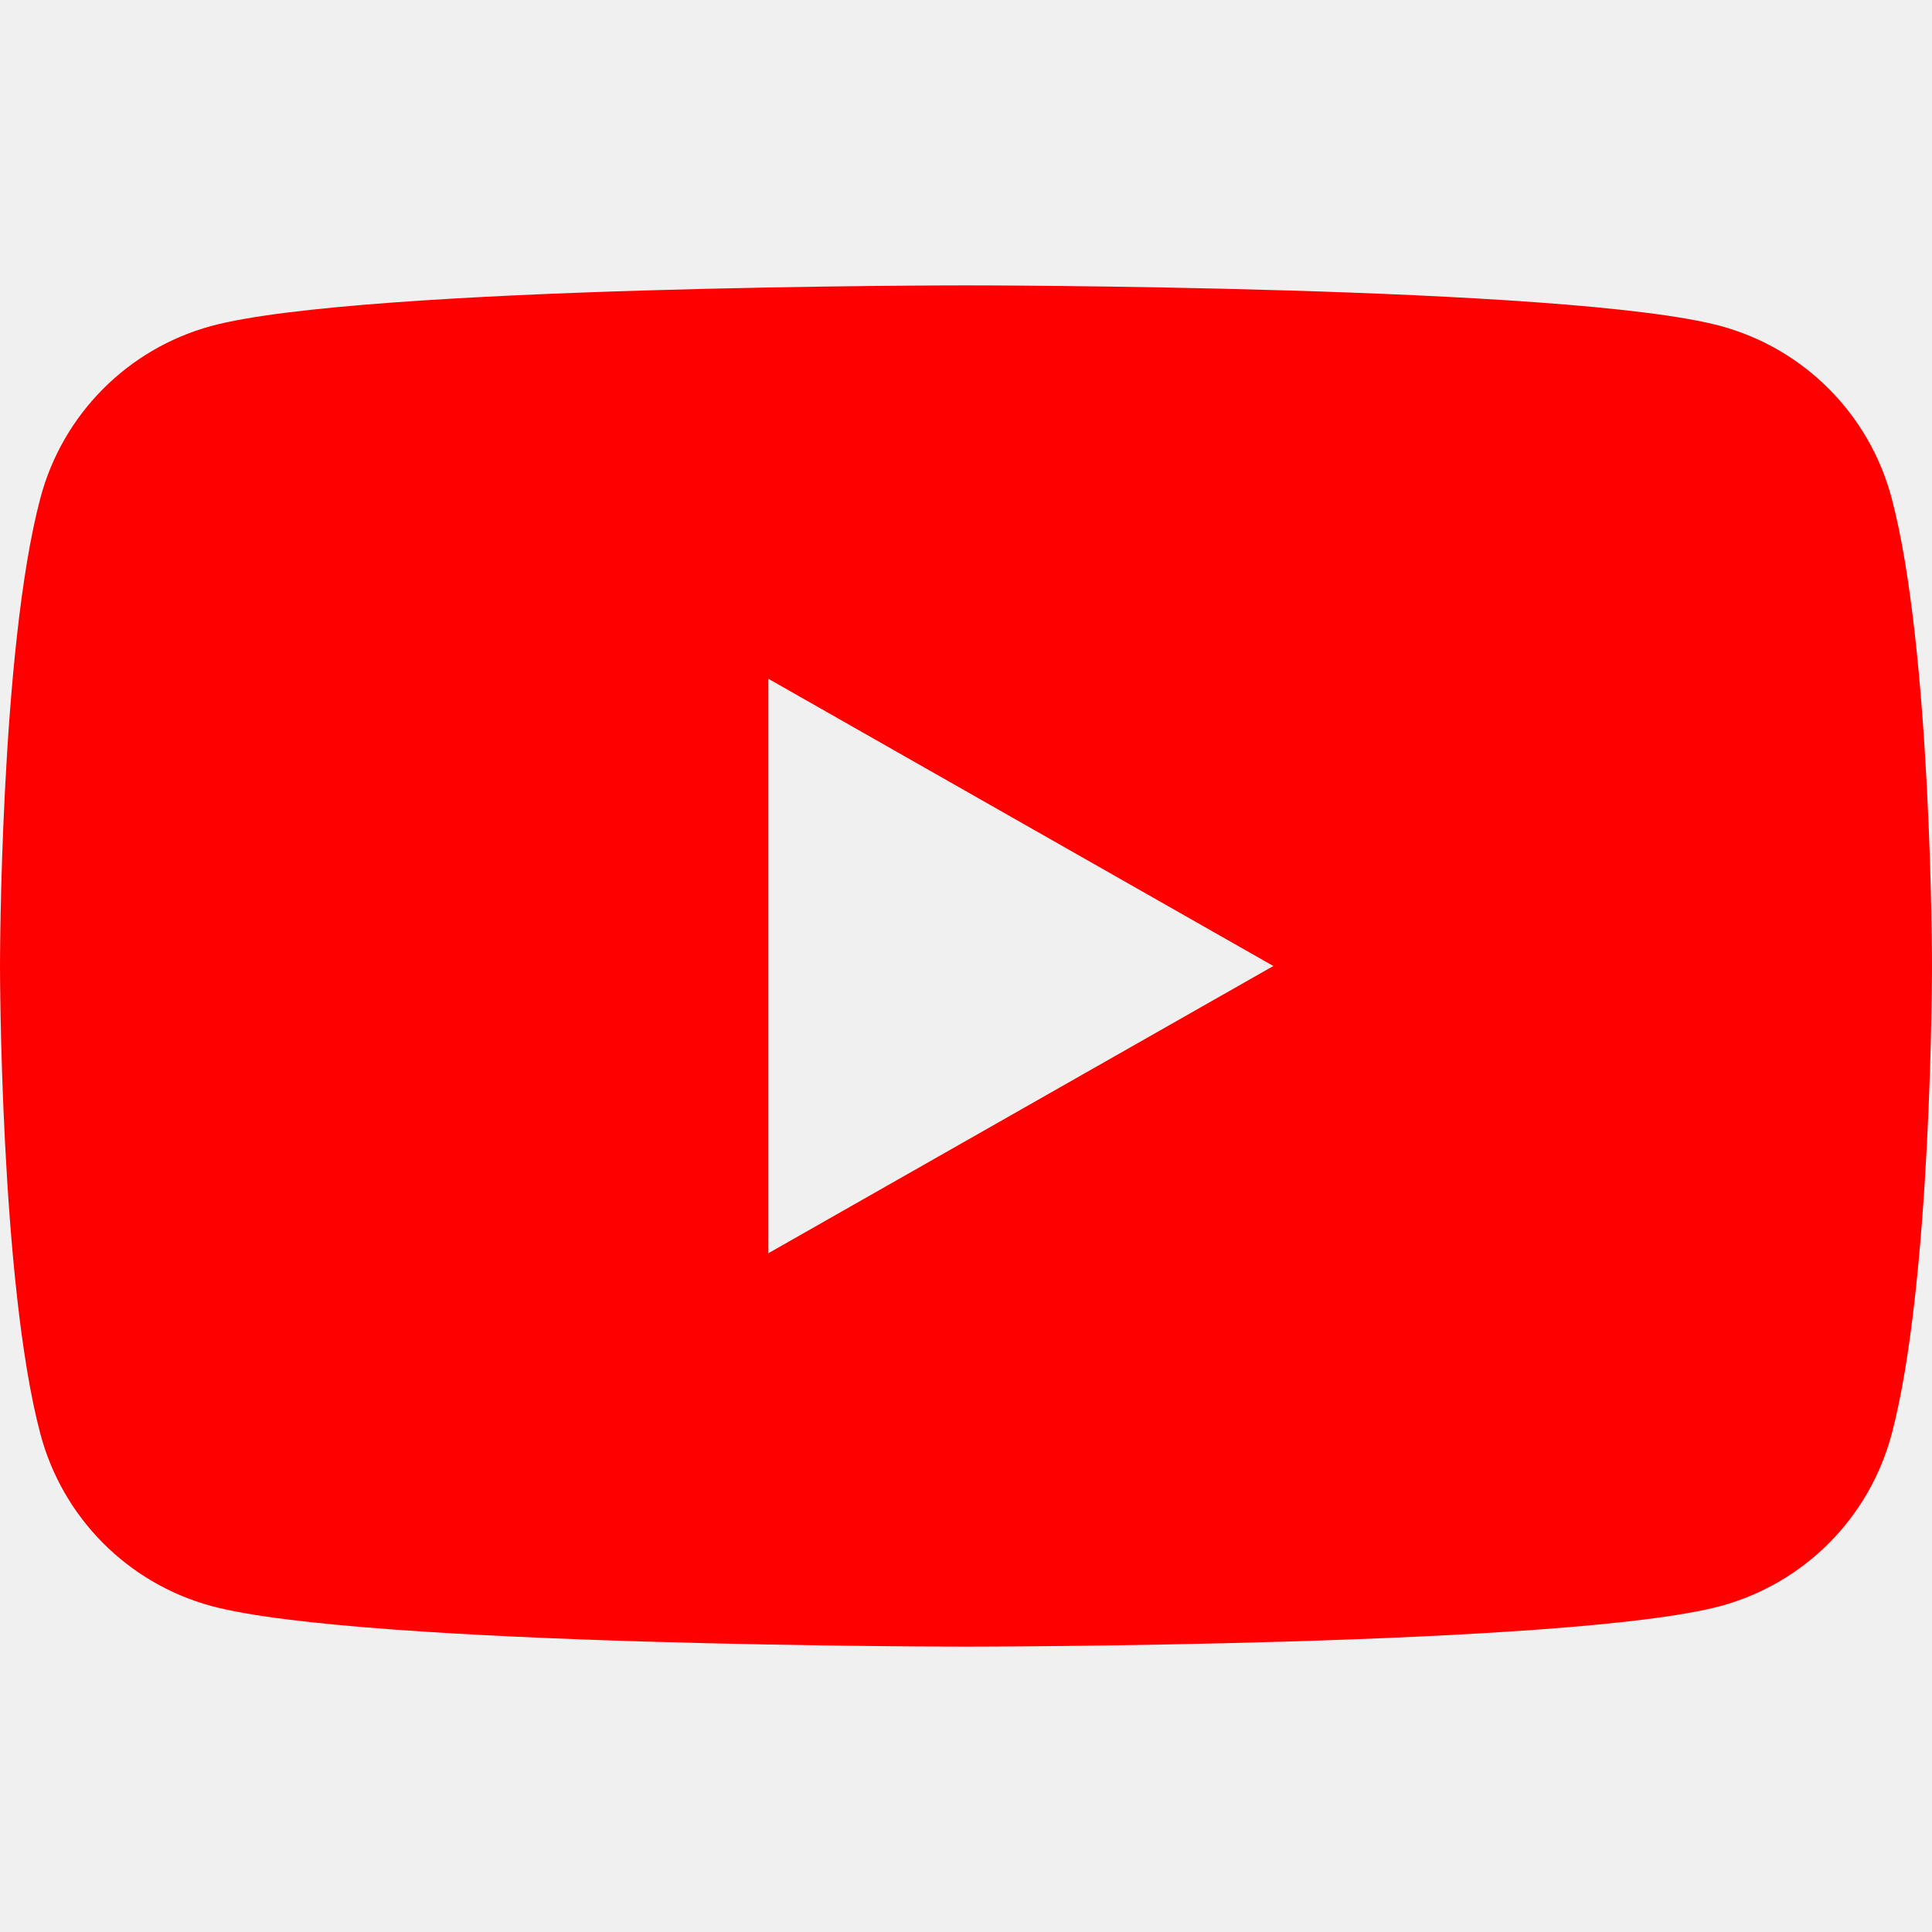
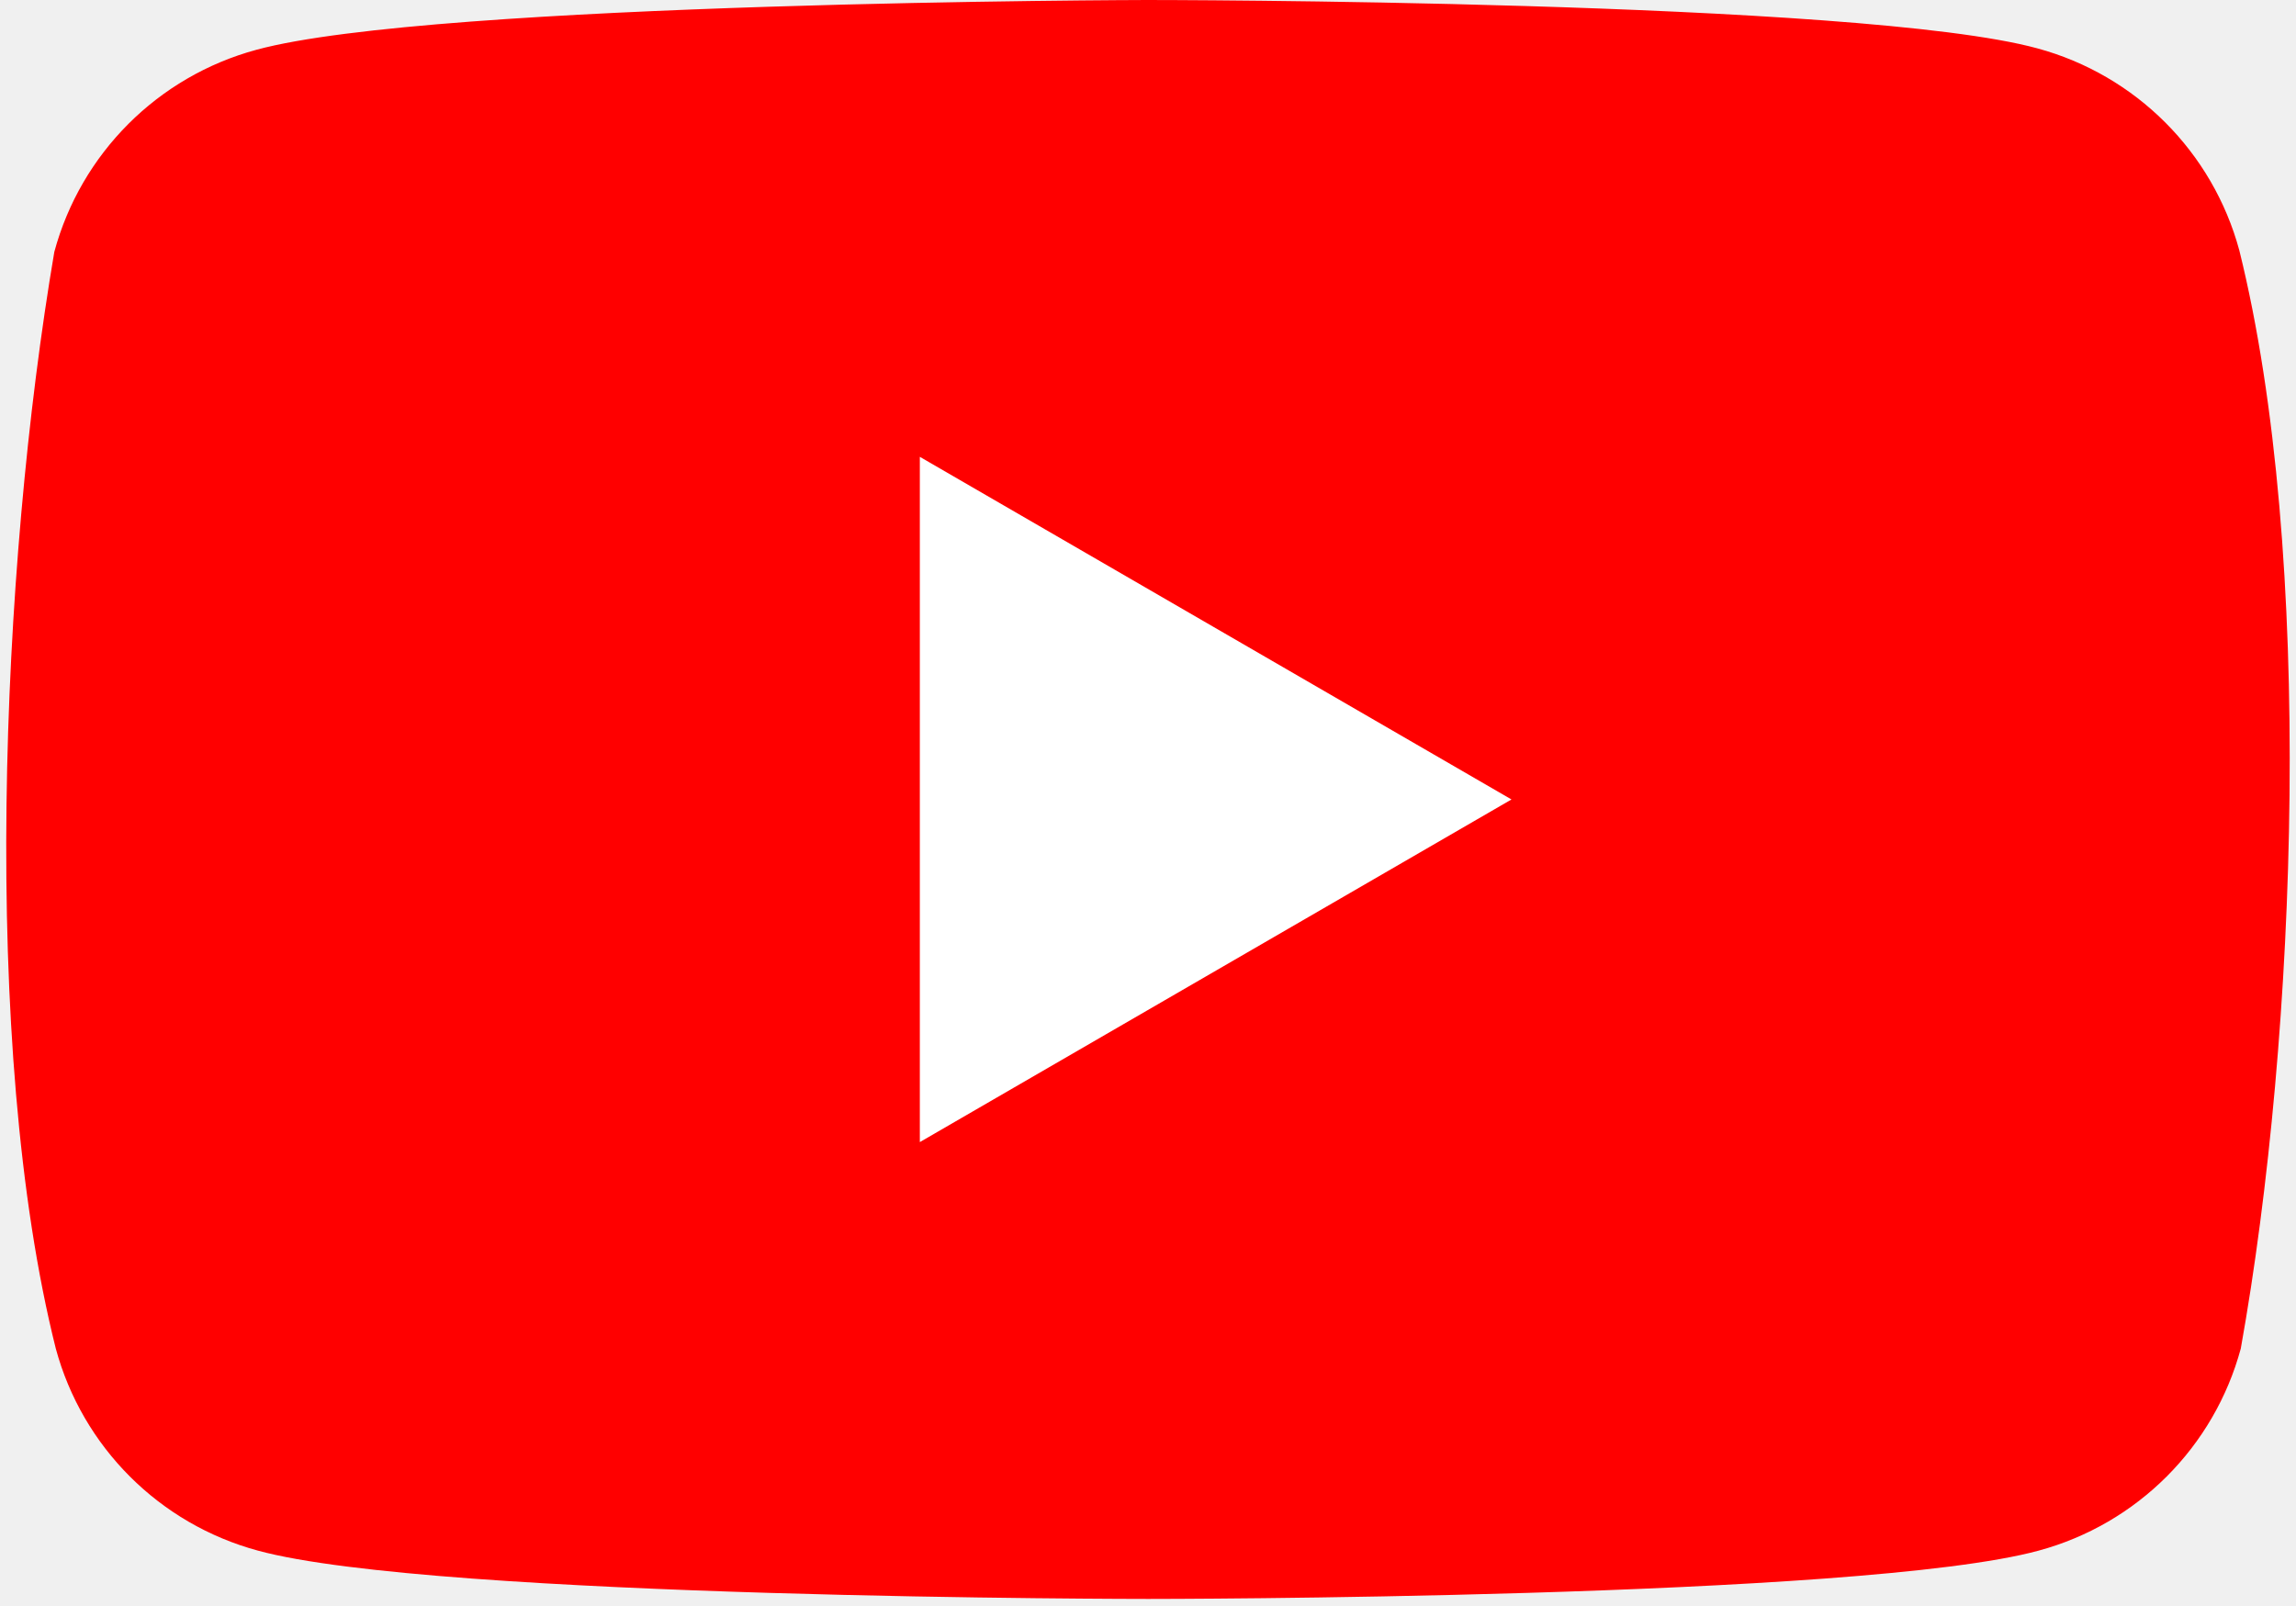
- <svg xmlns="http://www.w3.org/2000/svg" fill="#FF0000" role="img" viewBox="0 0 24 24">
-   <path d="M23.498 6.186a3.016 3.016 0 0 0-2.122-2.136C19.505 3.545 12 3.545 12 3.545s-7.505 0-9.377.505A3.017 3.017 0 0 0 .502 6.186C0 8.07 0 12 0 12s0 3.93.502 5.814a3.016 3.016 0 0 0 2.122 2.136c1.871.505 9.376.505 9.376.505s7.505 0 9.377-.505a3.015 3.015 0 0 0 2.122-2.136C24 15.93 24 12 24 12s0-3.93-.502-5.814zM9.545 15.568V8.432L15.818 12l-6.273 3.568z" />
+ <svg xmlns="http://www.w3.org/2000/svg" width="1.43em" height="1em" viewBox="0 0 256 180">
+   <path fill="red" d="M250.346 28.075A32.18 32.18 0 0 0 227.69 5.418C207.824 0 127.87 0 127.87 0S47.912.164 28.046 5.582A32.18 32.18 0 0 0 5.39 28.24c-6.009 35.298-8.34 89.084.165 122.97a32.18 32.18 0 0 0 22.656 22.657c19.866 5.418 99.822 5.418 99.822 5.418s79.955 0 99.82-5.418a32.18 32.18 0 0 0 22.657-22.657c6.338-35.348 8.291-89.1-.164-123.134" />
+   <path fill="#fff" d="m102.421 128.06l66.328-38.418l-66.328-38.418z" />
</svg>
